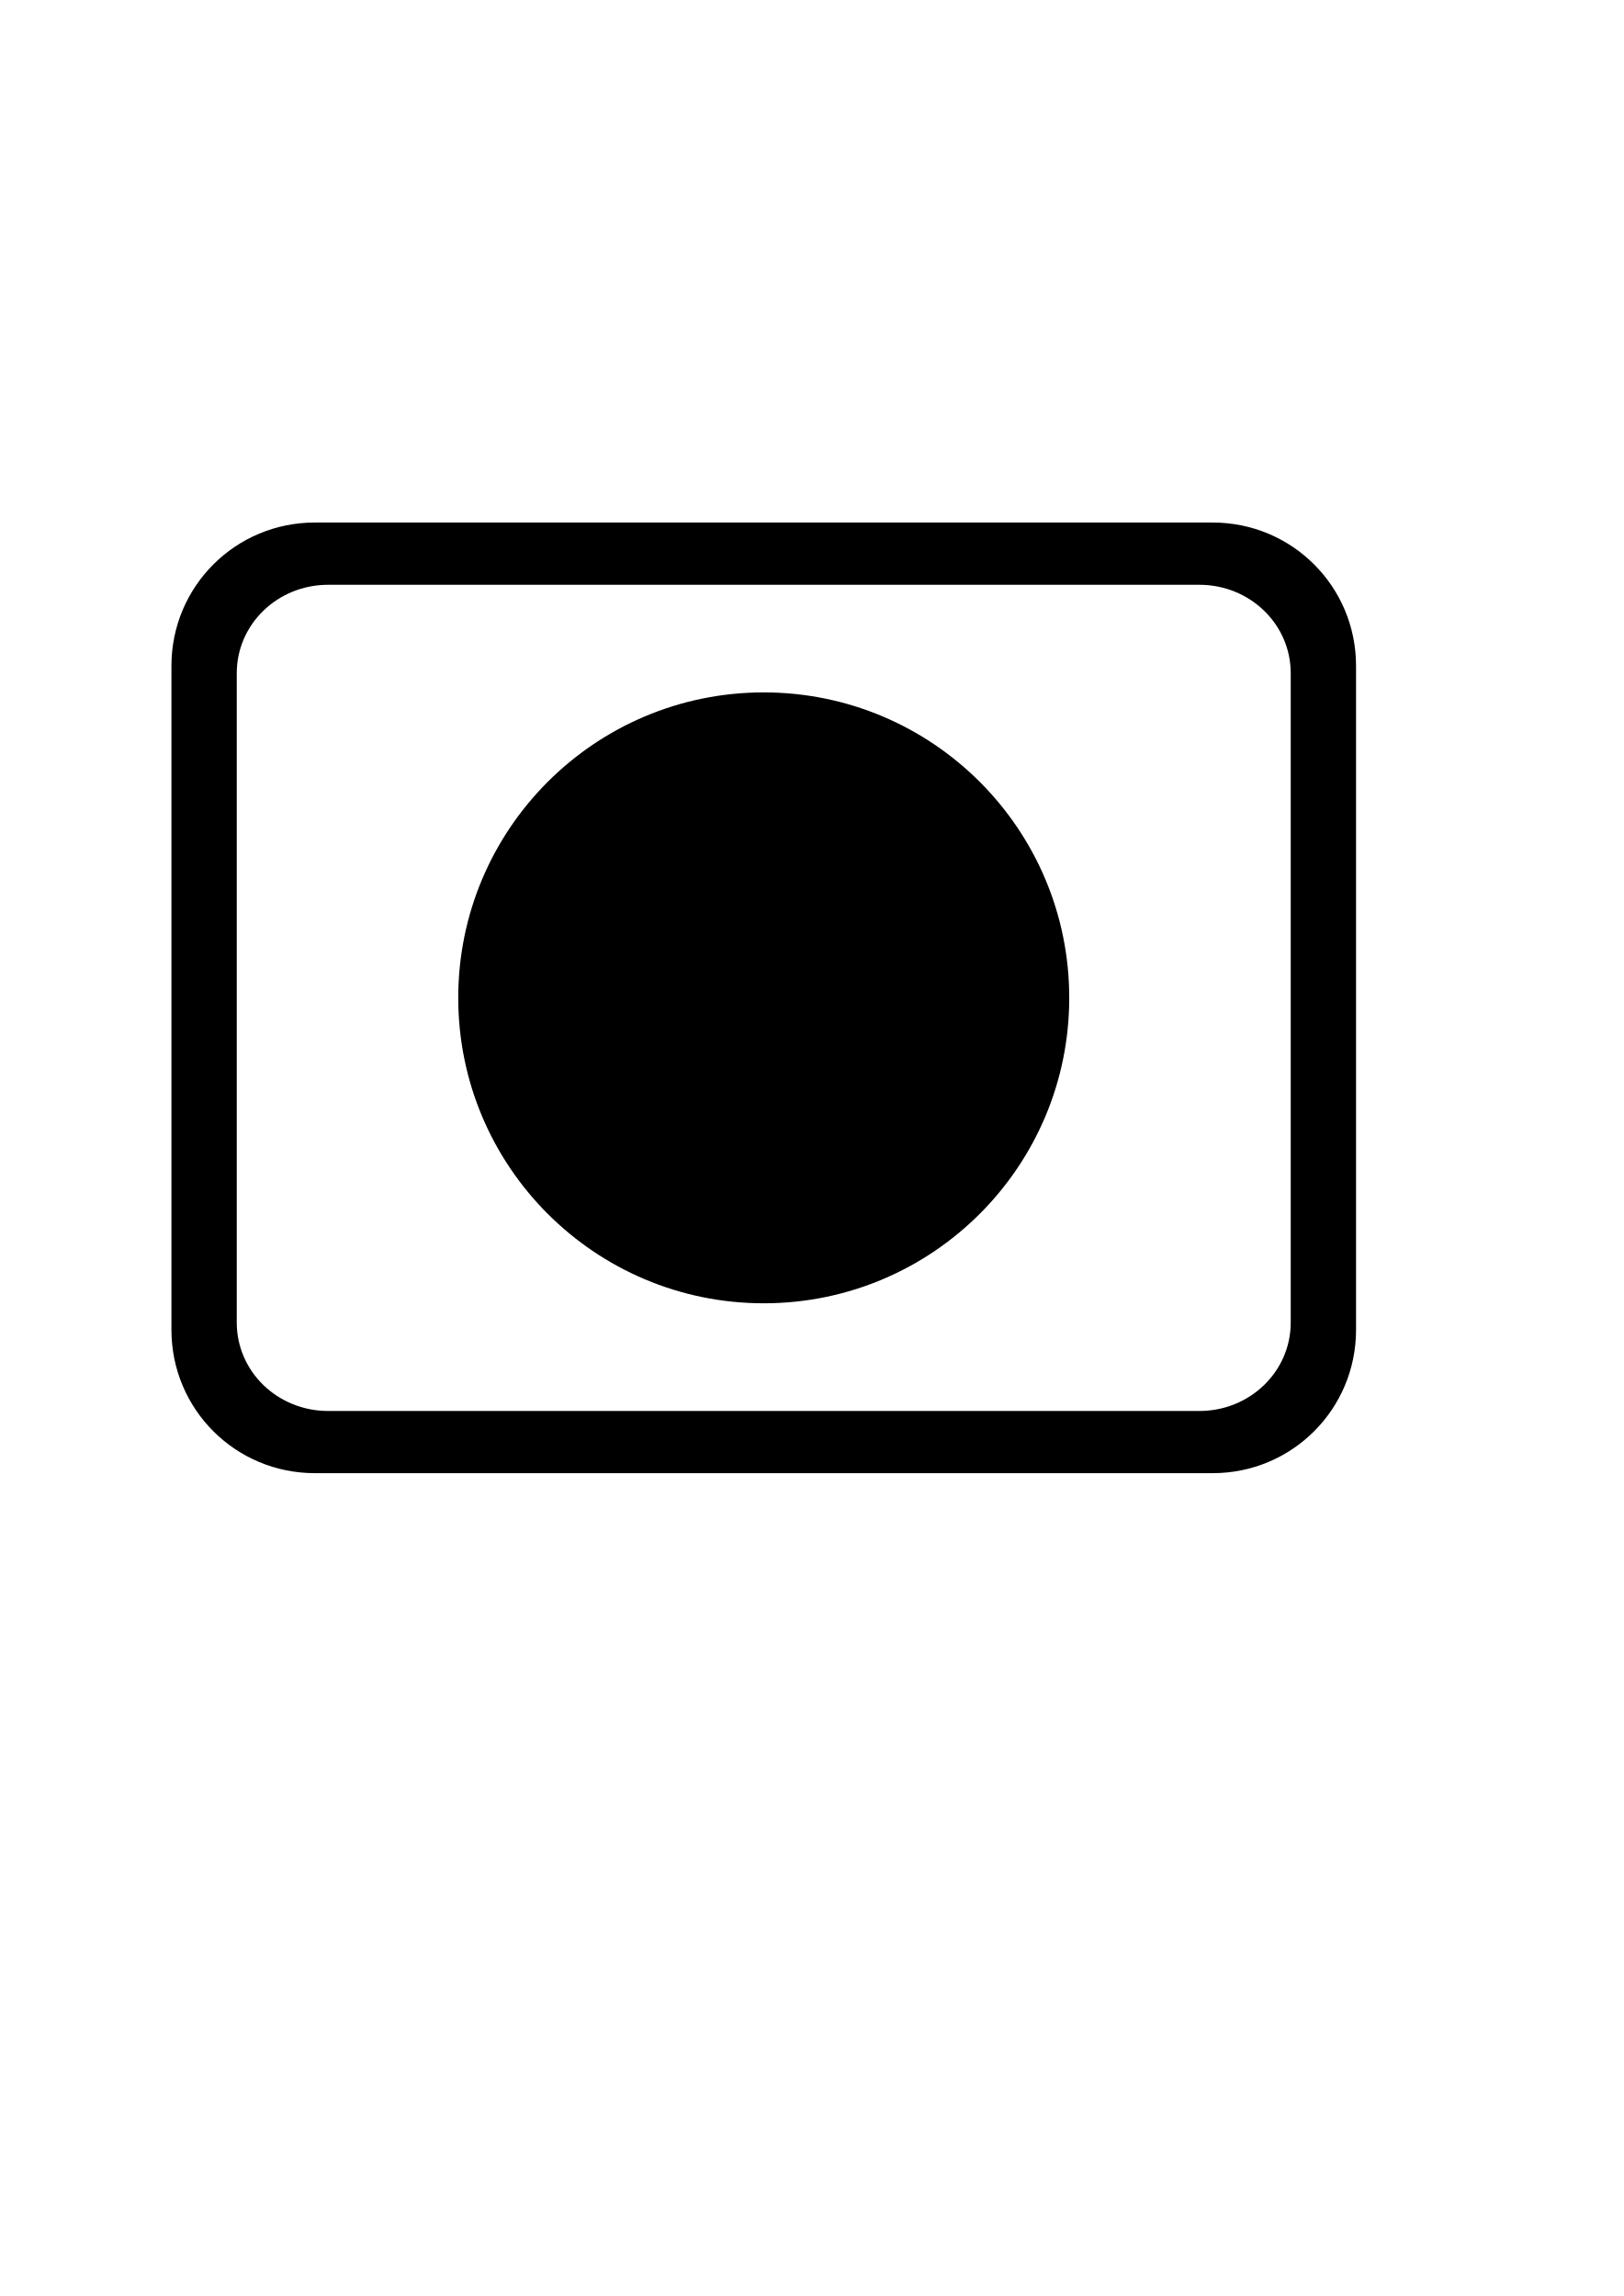
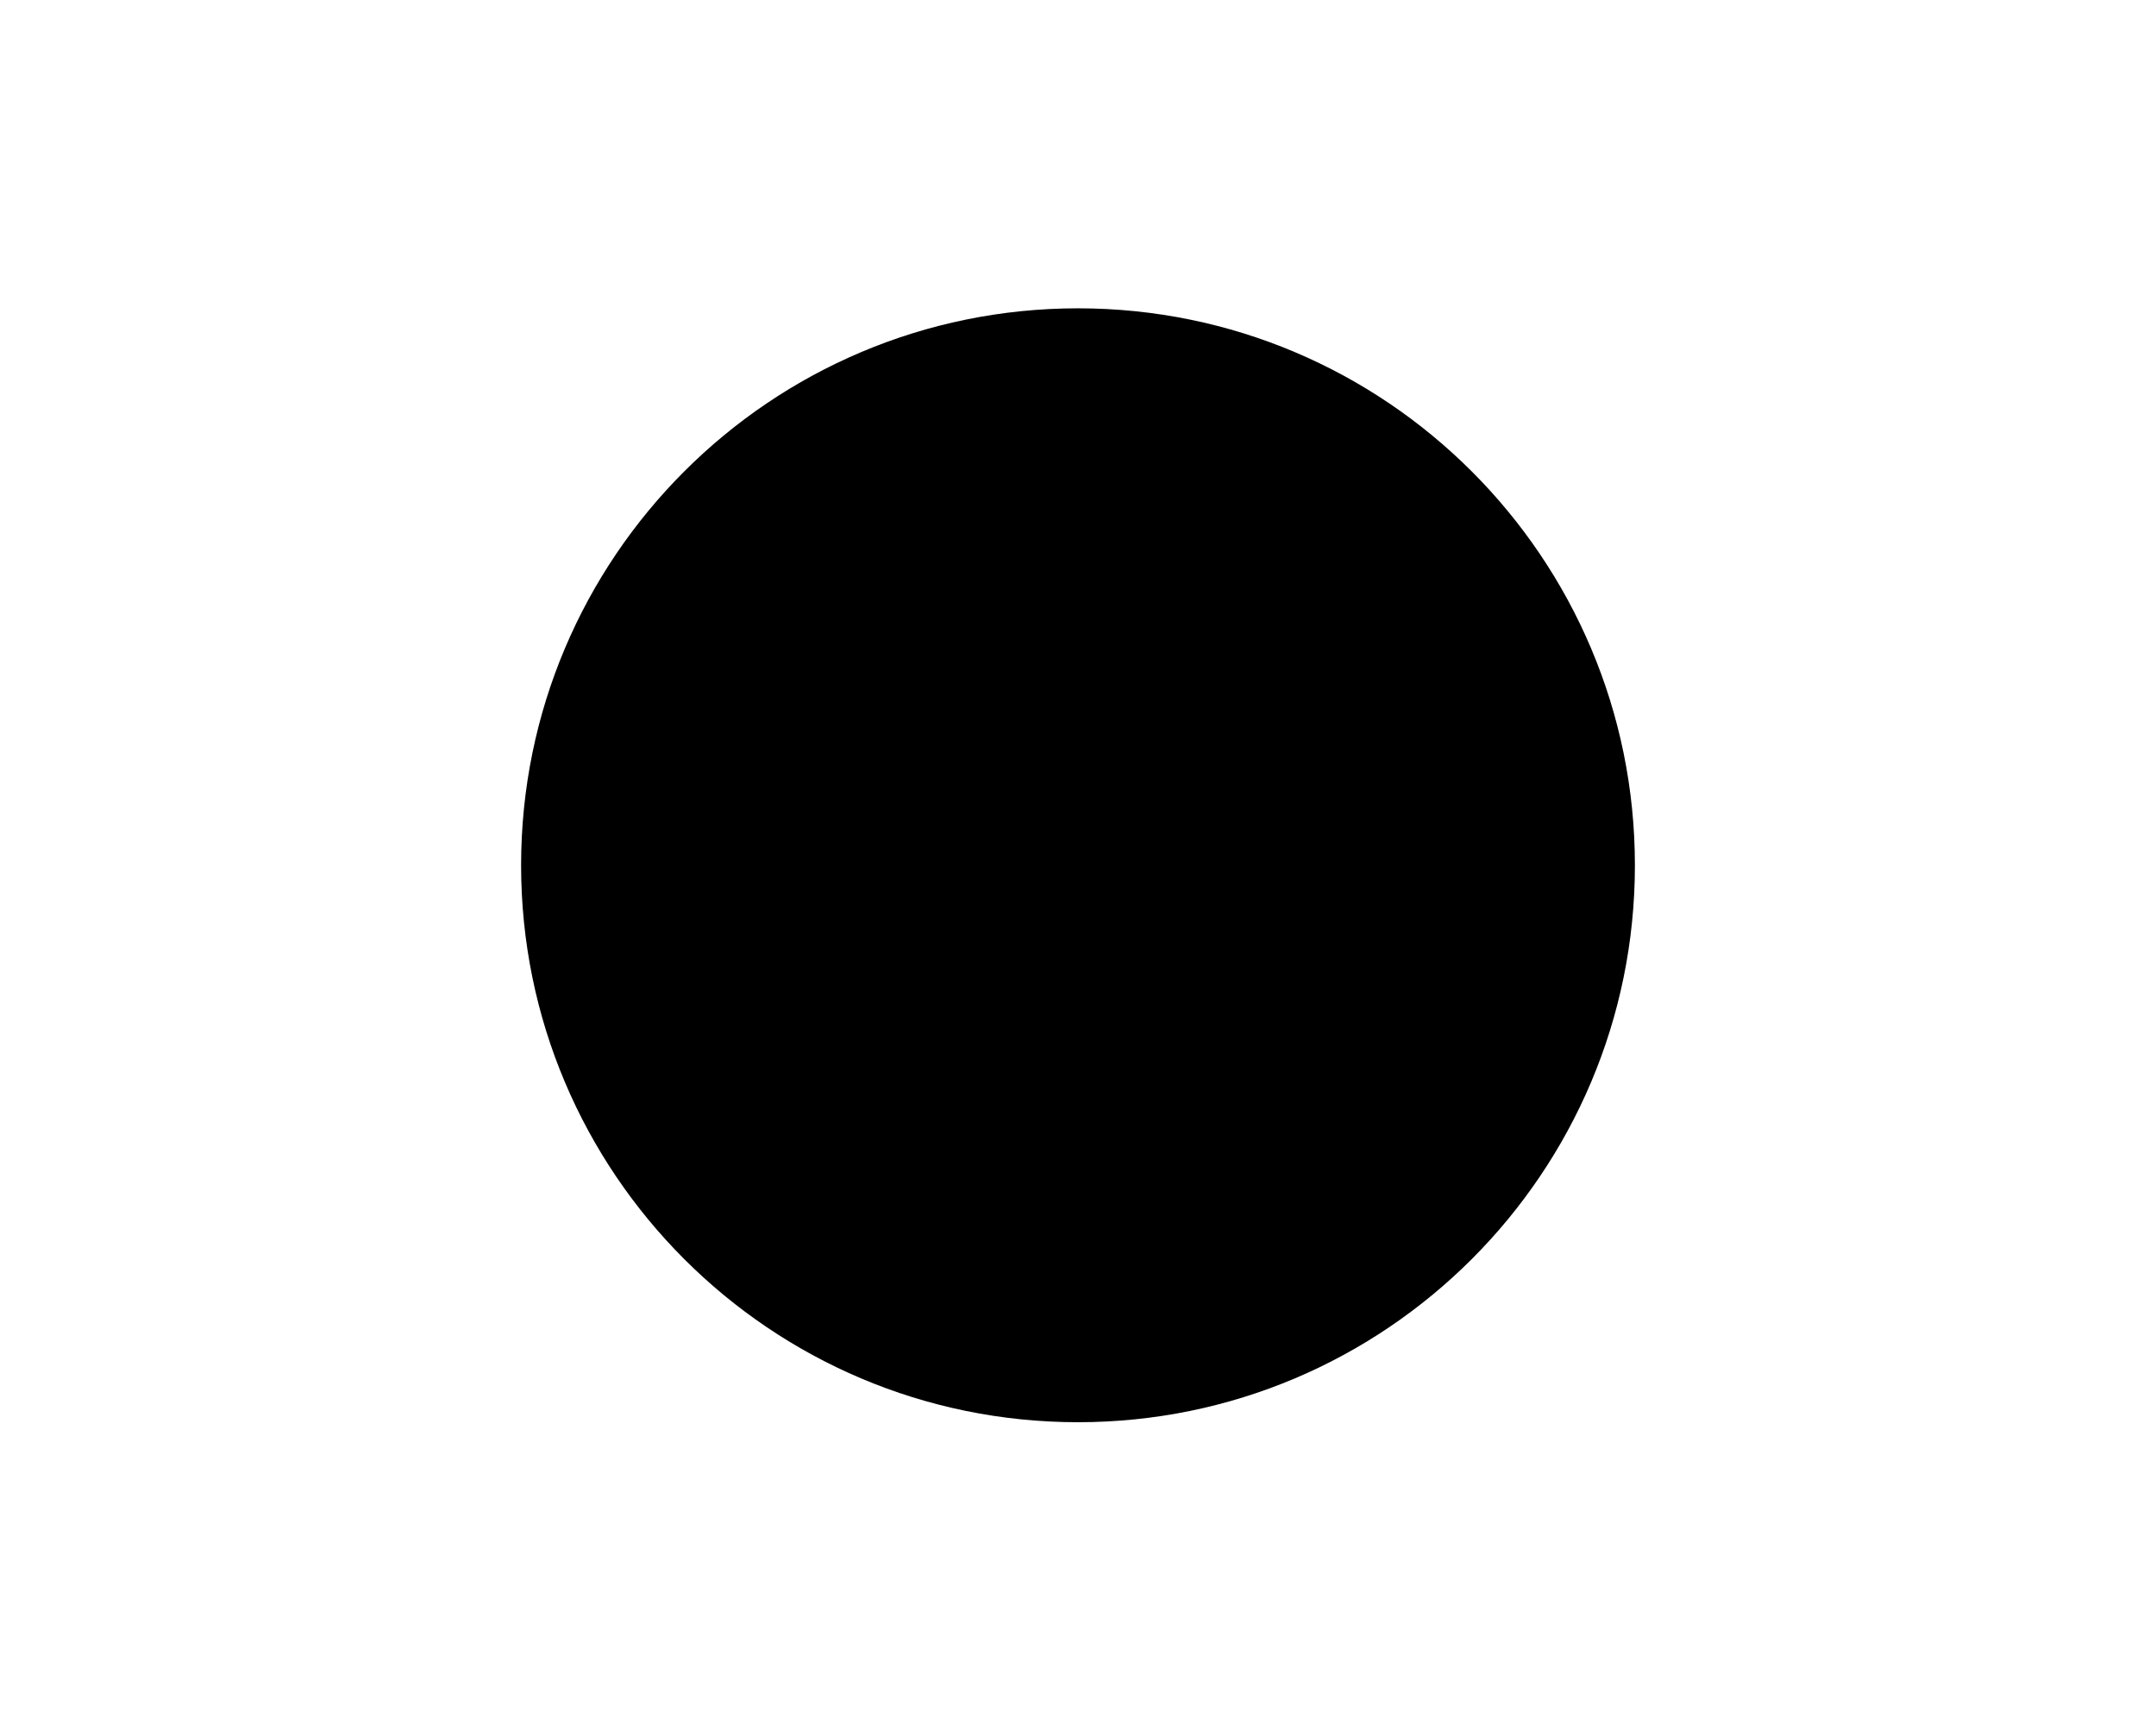
- <svg xmlns="http://www.w3.org/2000/svg" version="1.1" width="744.094" height="1052.362" id="svg2">
+ <svg xmlns="http://www.w3.org/2000/svg" version="1.1" width="542" height="435" id="svg2">
  <defs id="defs4" />
-   <g id="layer1">
-     <path d="m 144.281,239.5 c -36.406,0 -65.719,29.313 -65.719,65.719 l 0,304.281 c 0,36.406 29.313,65.719 65.719,65.719 l 411.438,0 c 36.406,0 65.719,-29.313 65.719,-65.719 l 0,-304.281 C 621.438,268.813 592.124,239.5 555.719,239.5 l -411.438,0 z m 6.125,28.531 399.188,0 c 23.218,0 41.906,18.076 41.906,40.531 l 0,297.625 c 0,22.456 -18.688,40.531 -41.906,40.531 l -399.188,0 C 127.188,646.719 108.5,628.643 108.5,606.188 l 0,-297.625 c 0,-22.456 18.688,-40.531 41.906,-40.531 z" id="rect2991" style="fill:#000000;fill-rule:evenodd;stroke:none" />
-     <path d="m 481.429,458.076 a 140,140 0 1 1 -280,0 140,140 0 1 1 280,0 z" transform="translate(8.571442,-0.7171021)" id="path3039" style="fill:#000000;stroke:none" />
-   </g>
+   <path style="fill:#000000;stroke:none" id="path3039" d="m 411,217.5 a 140,140 0 0 1 -280,0 140,140 0 1 1 280,0 z" />
</svg>
